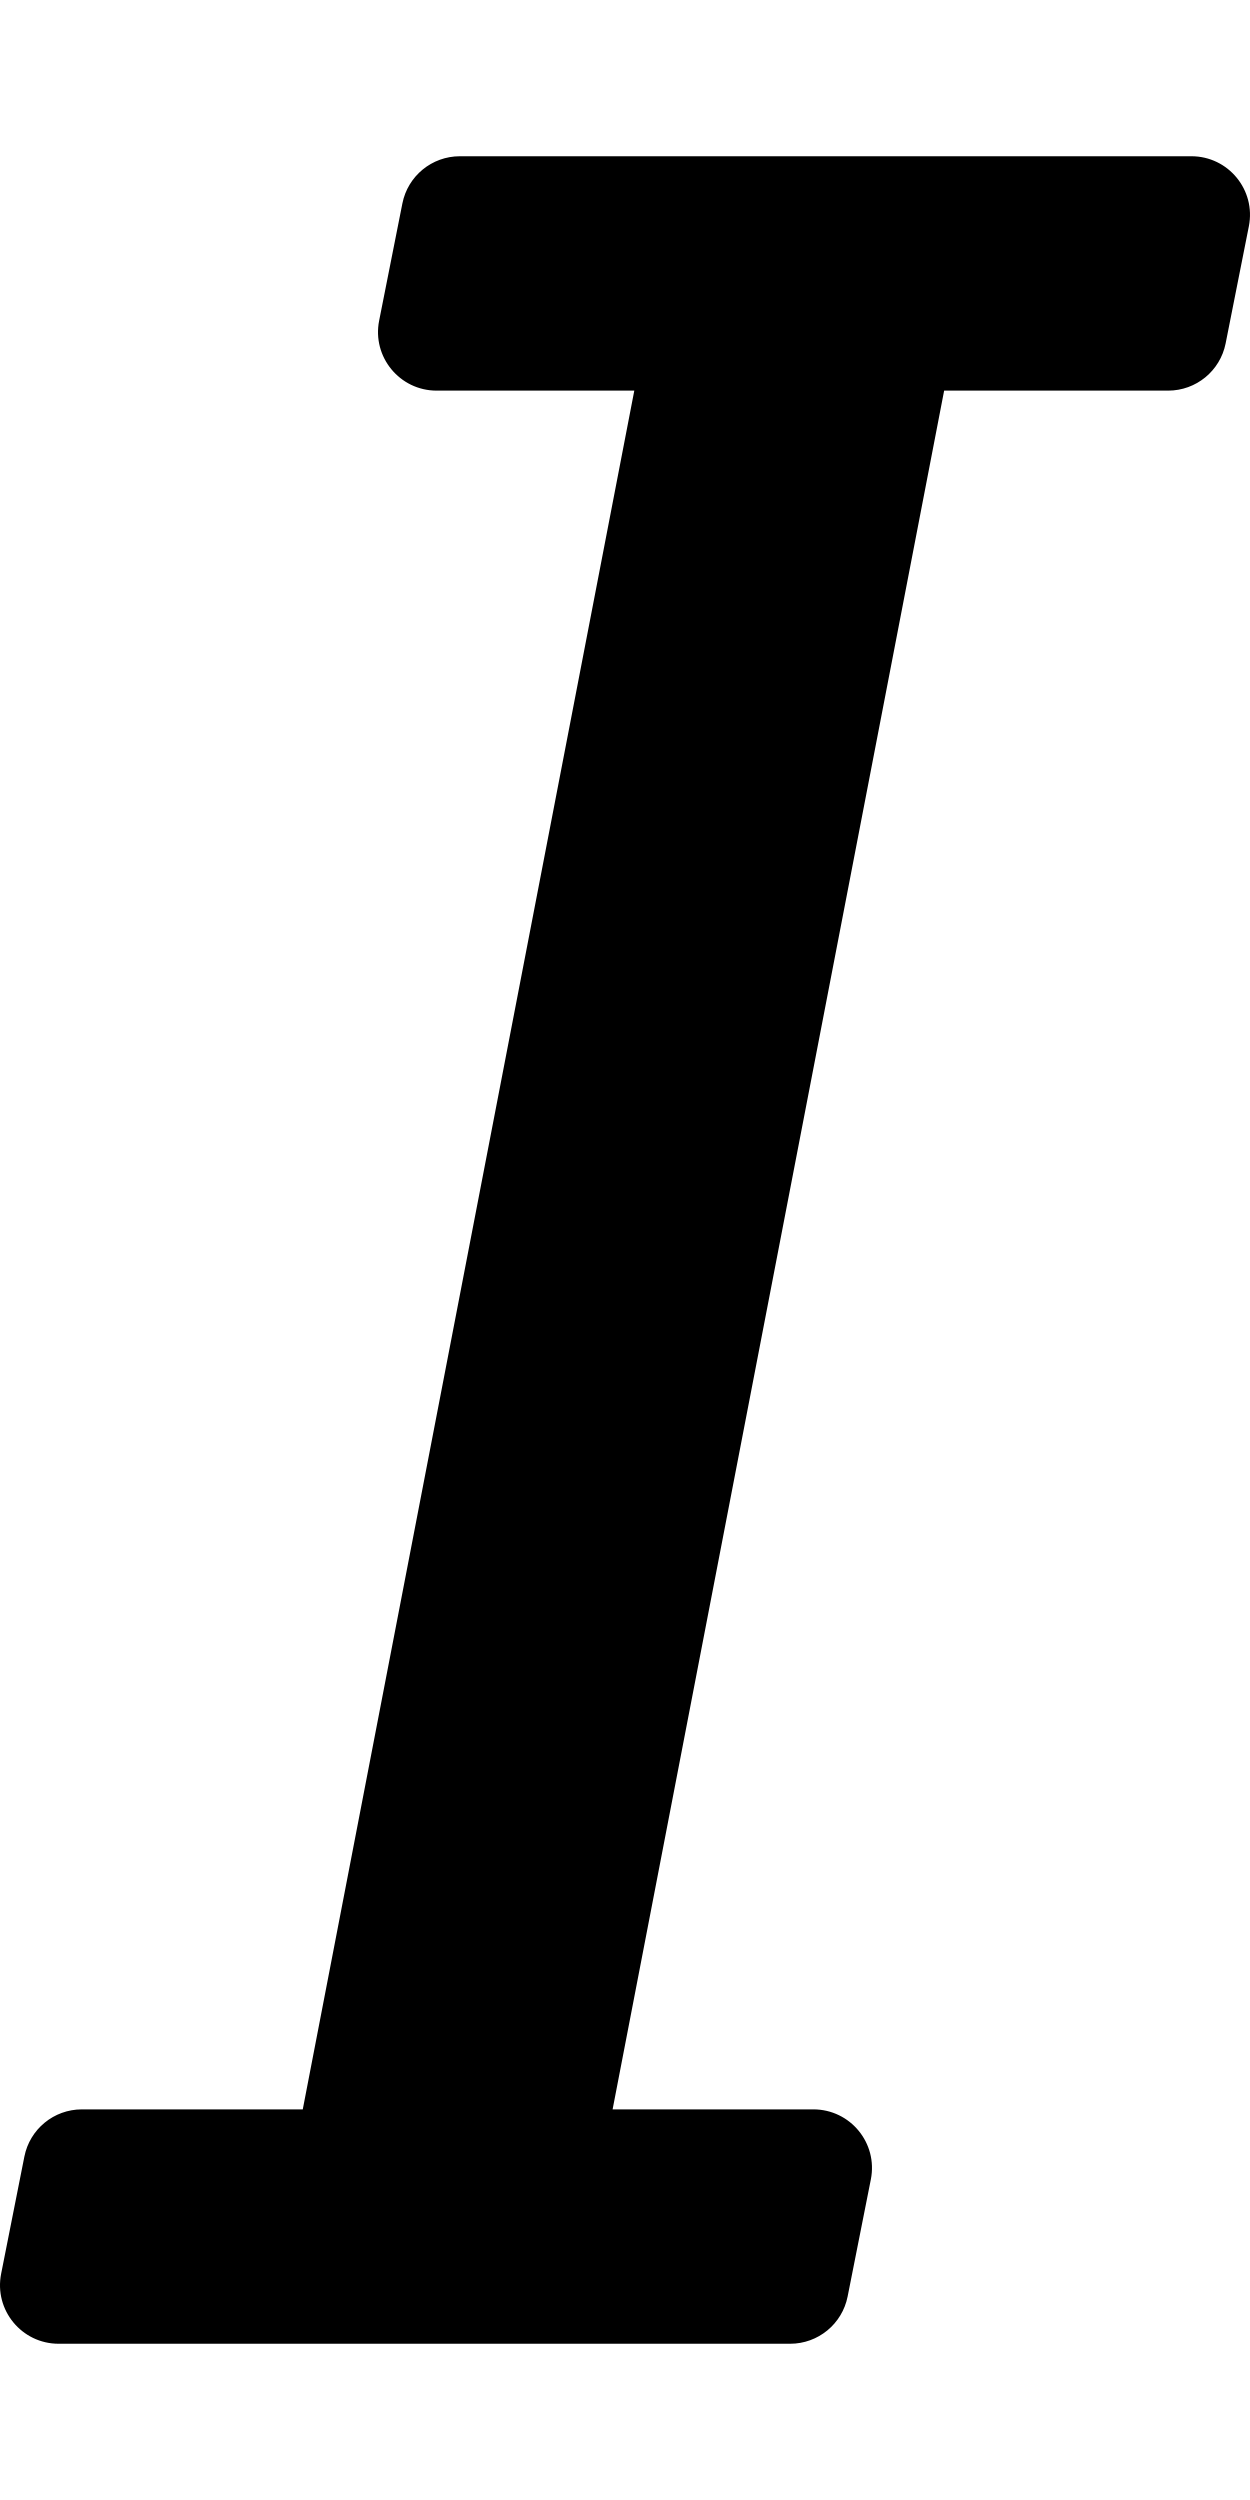
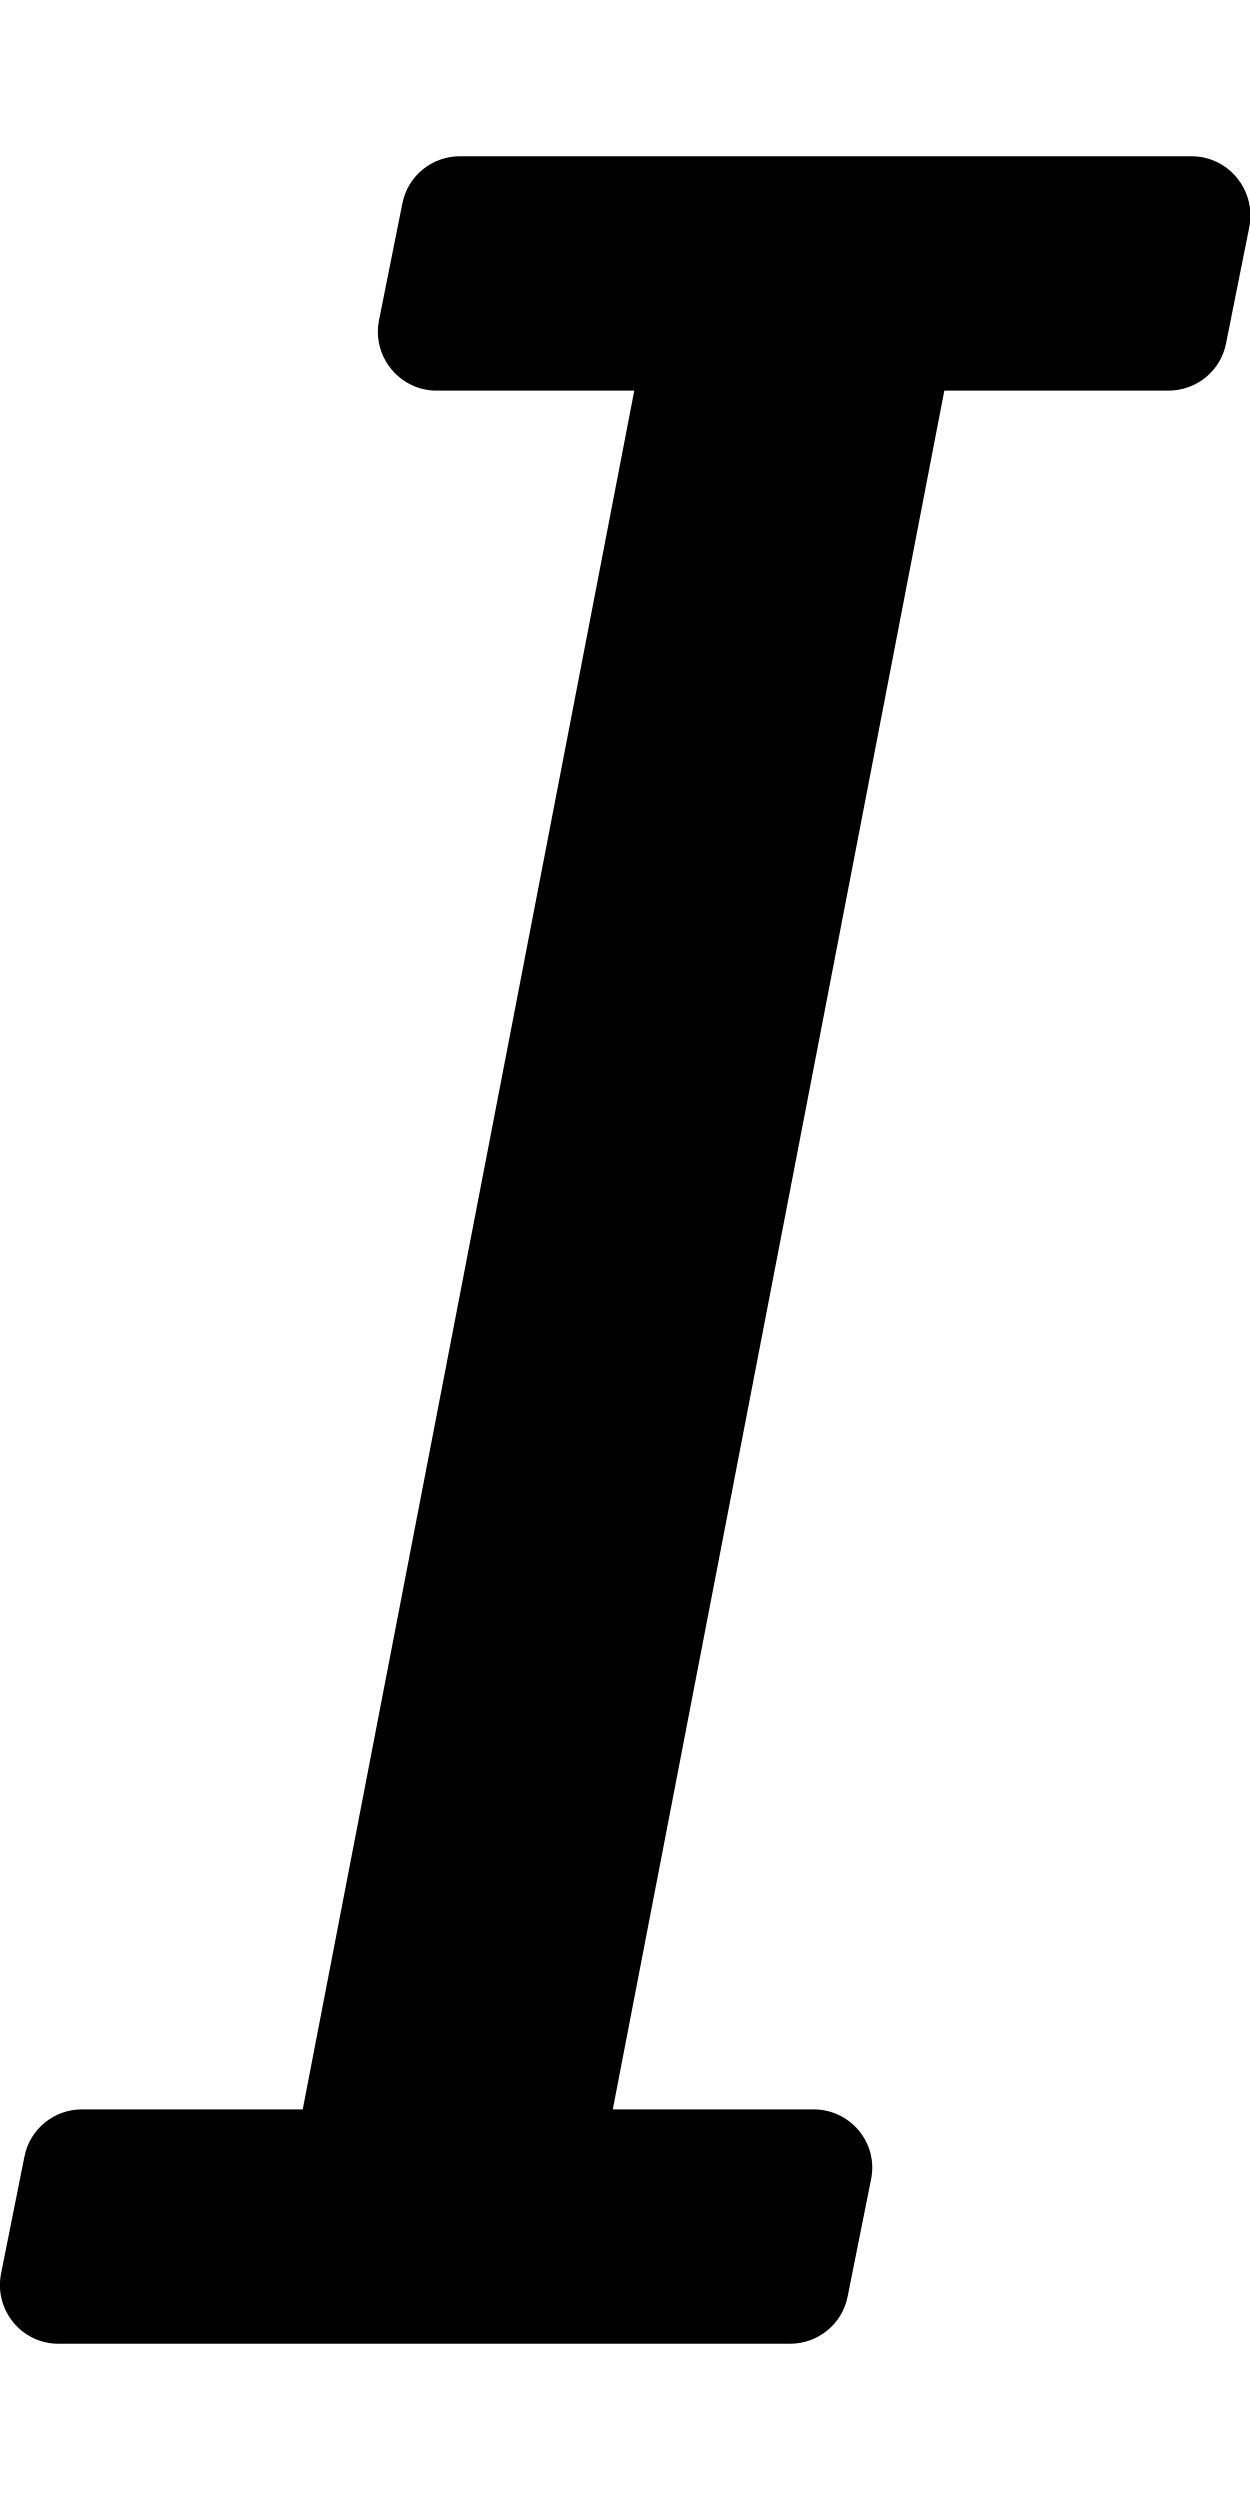
<svg xmlns="http://www.w3.org/2000/svg" viewBox="0 0 256 512">
-   <path d="M89.42 80h40.484L62.006 432H16.763a12 12 0 0 0-11.771 9.666l-4.759 24C-1.238 473.086 4.439 480 12.004 480H161.82a12 12 0 0 0 11.771-9.666l4.759-24c1.471-7.42-4.206-14.334-11.771-14.334h-41.118L193.36 80h45.877a12 12 0 0 0 11.771-9.666l4.759-24C257.238 38.914 251.56 32 243.996 32H94.179a12 12 0 0 0-11.771 9.666l-4.759 24C76.178 73.086 81.856 80 89.42 80z" />
+   <path d="M244 32H94.2c-5.7 0-10.7 4-11.8 9.7l-4.8 24C76.2 73.1 81.9 80 89.4 80h40.5L62 432H16.8c-5.7 0-10.7 4-11.8 9.7l-4.8 24C-1.2 473.1 4.4 480 12 480h149.8c5.7 0 10.7-4 11.8-9.7l4.8-24c1.5-7.4-4.2-14.3-11.8-14.3h-41.1l67.9-352h45.9c5.7 0 10.7-4 11.8-9.7l4.8-24c1.3-7.4-4.3-14.3-11.9-14.3z" />
</svg>
